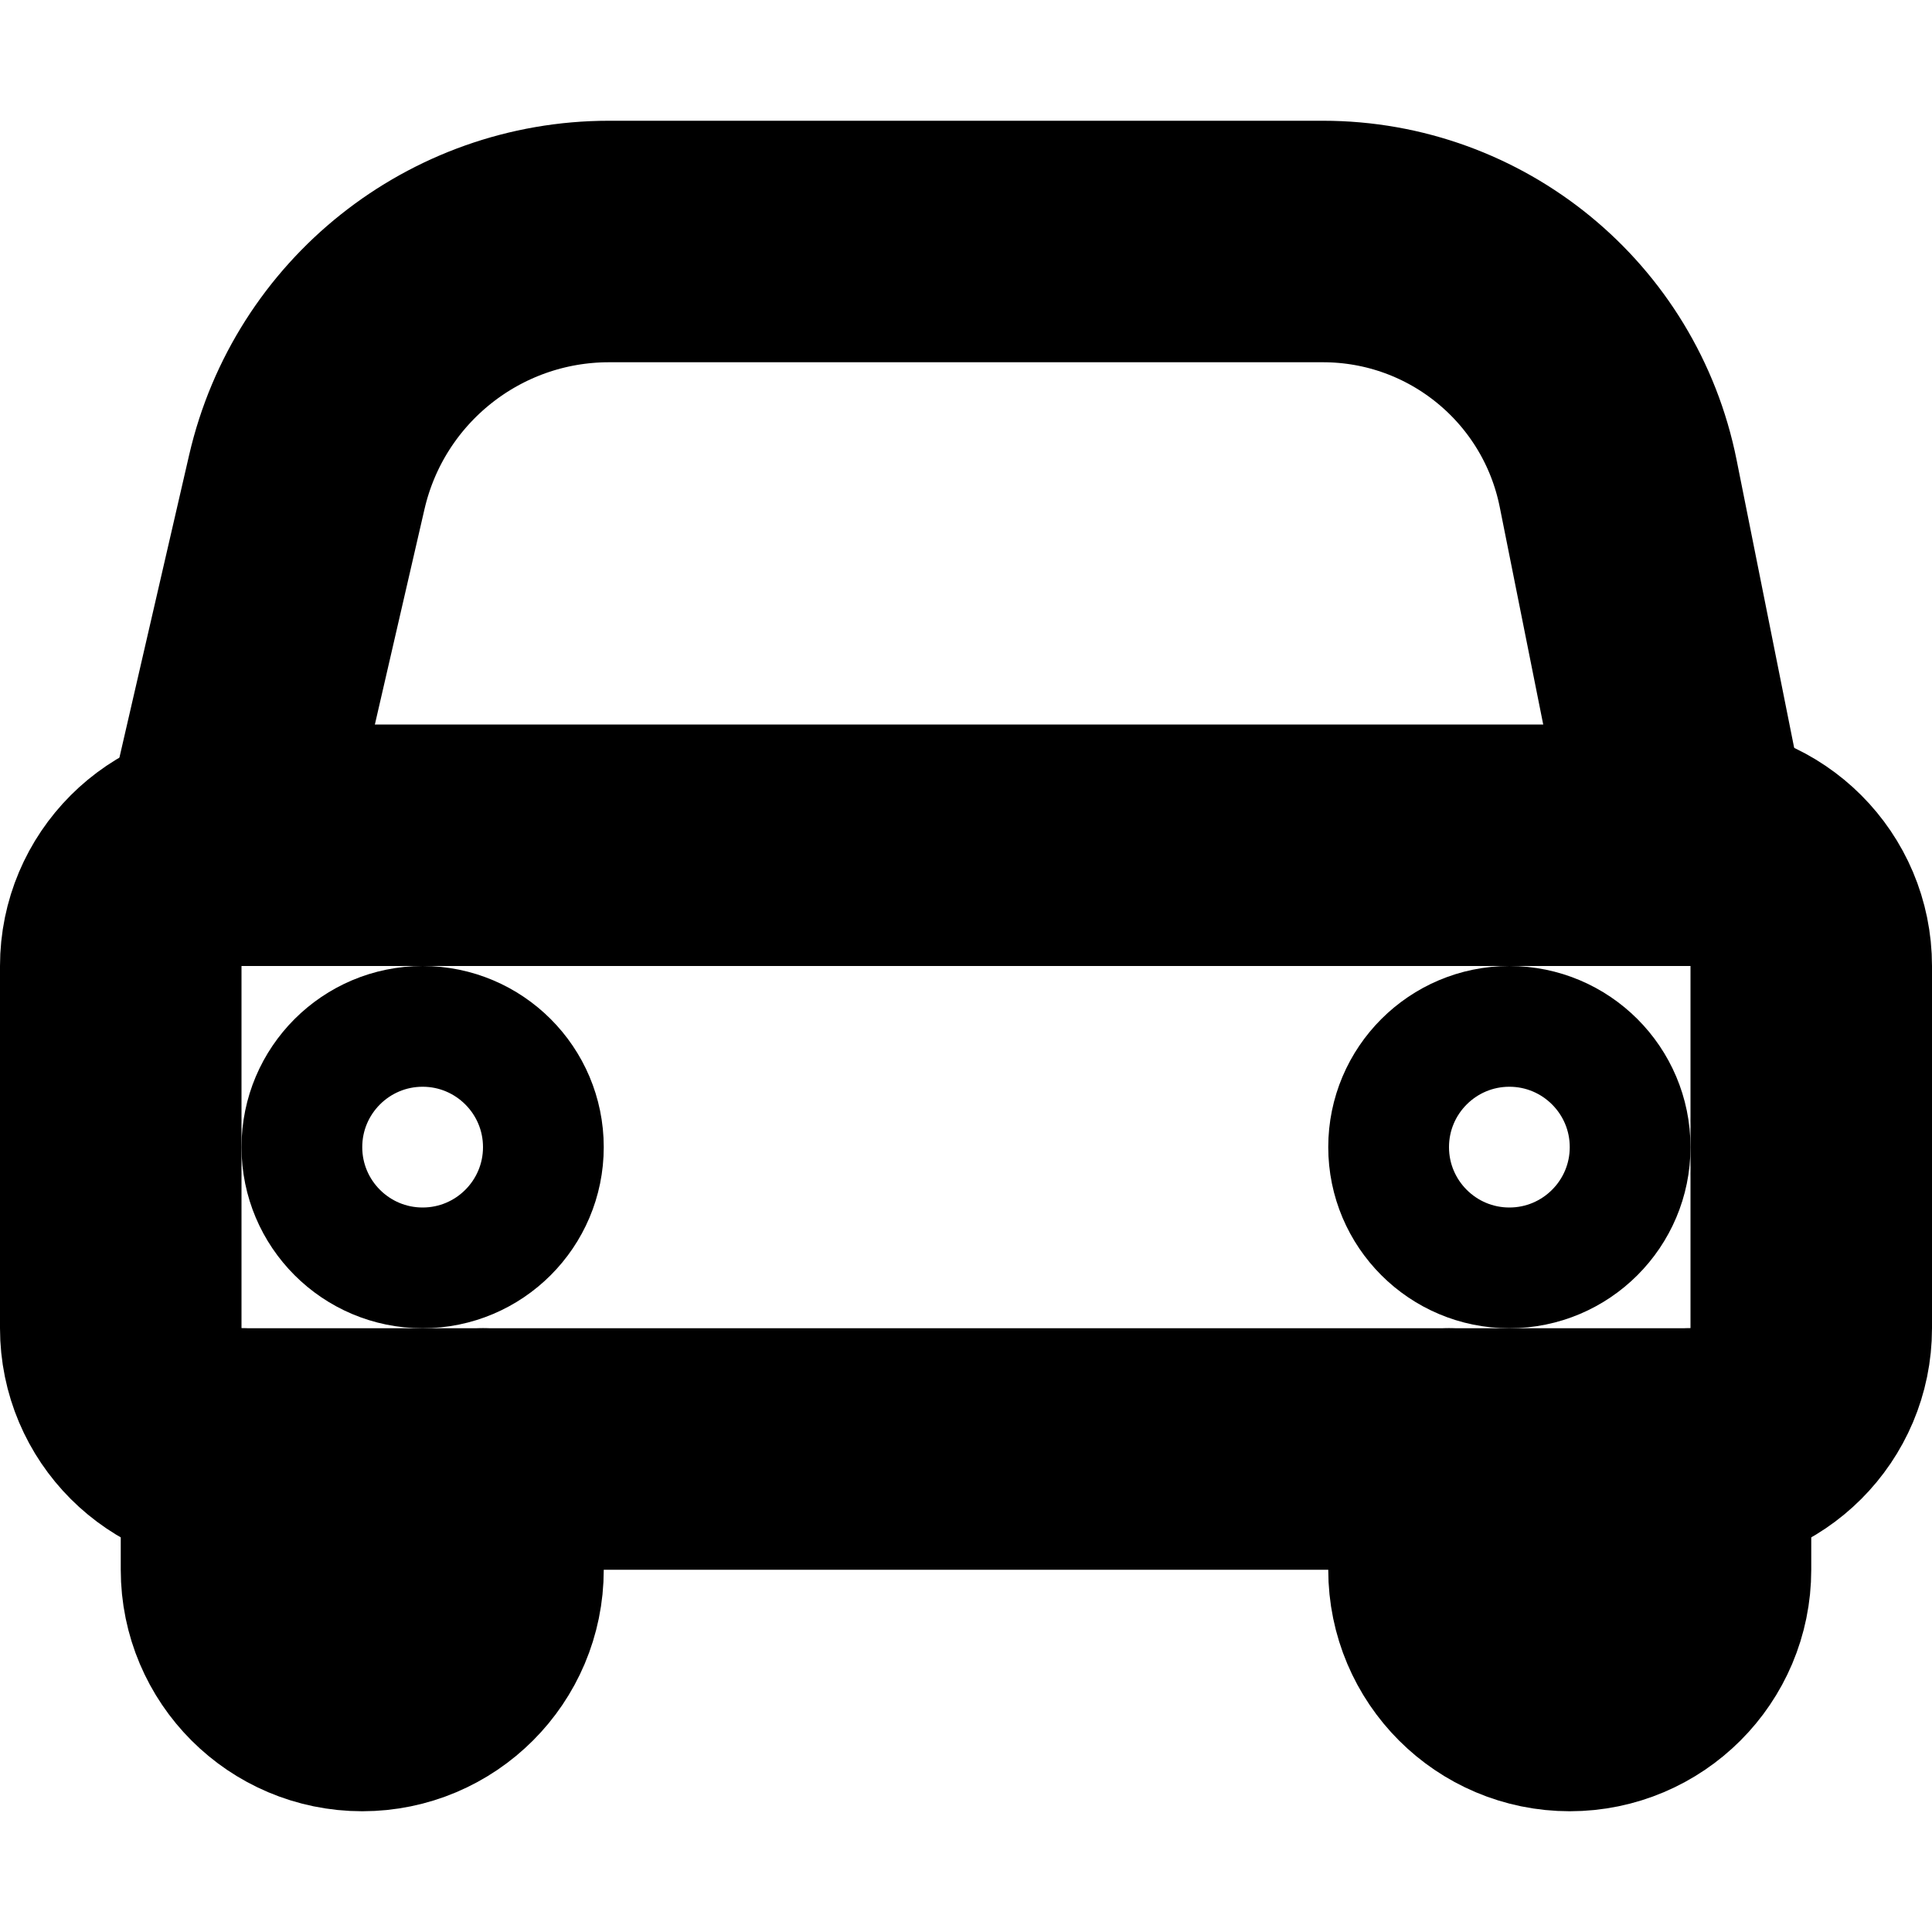
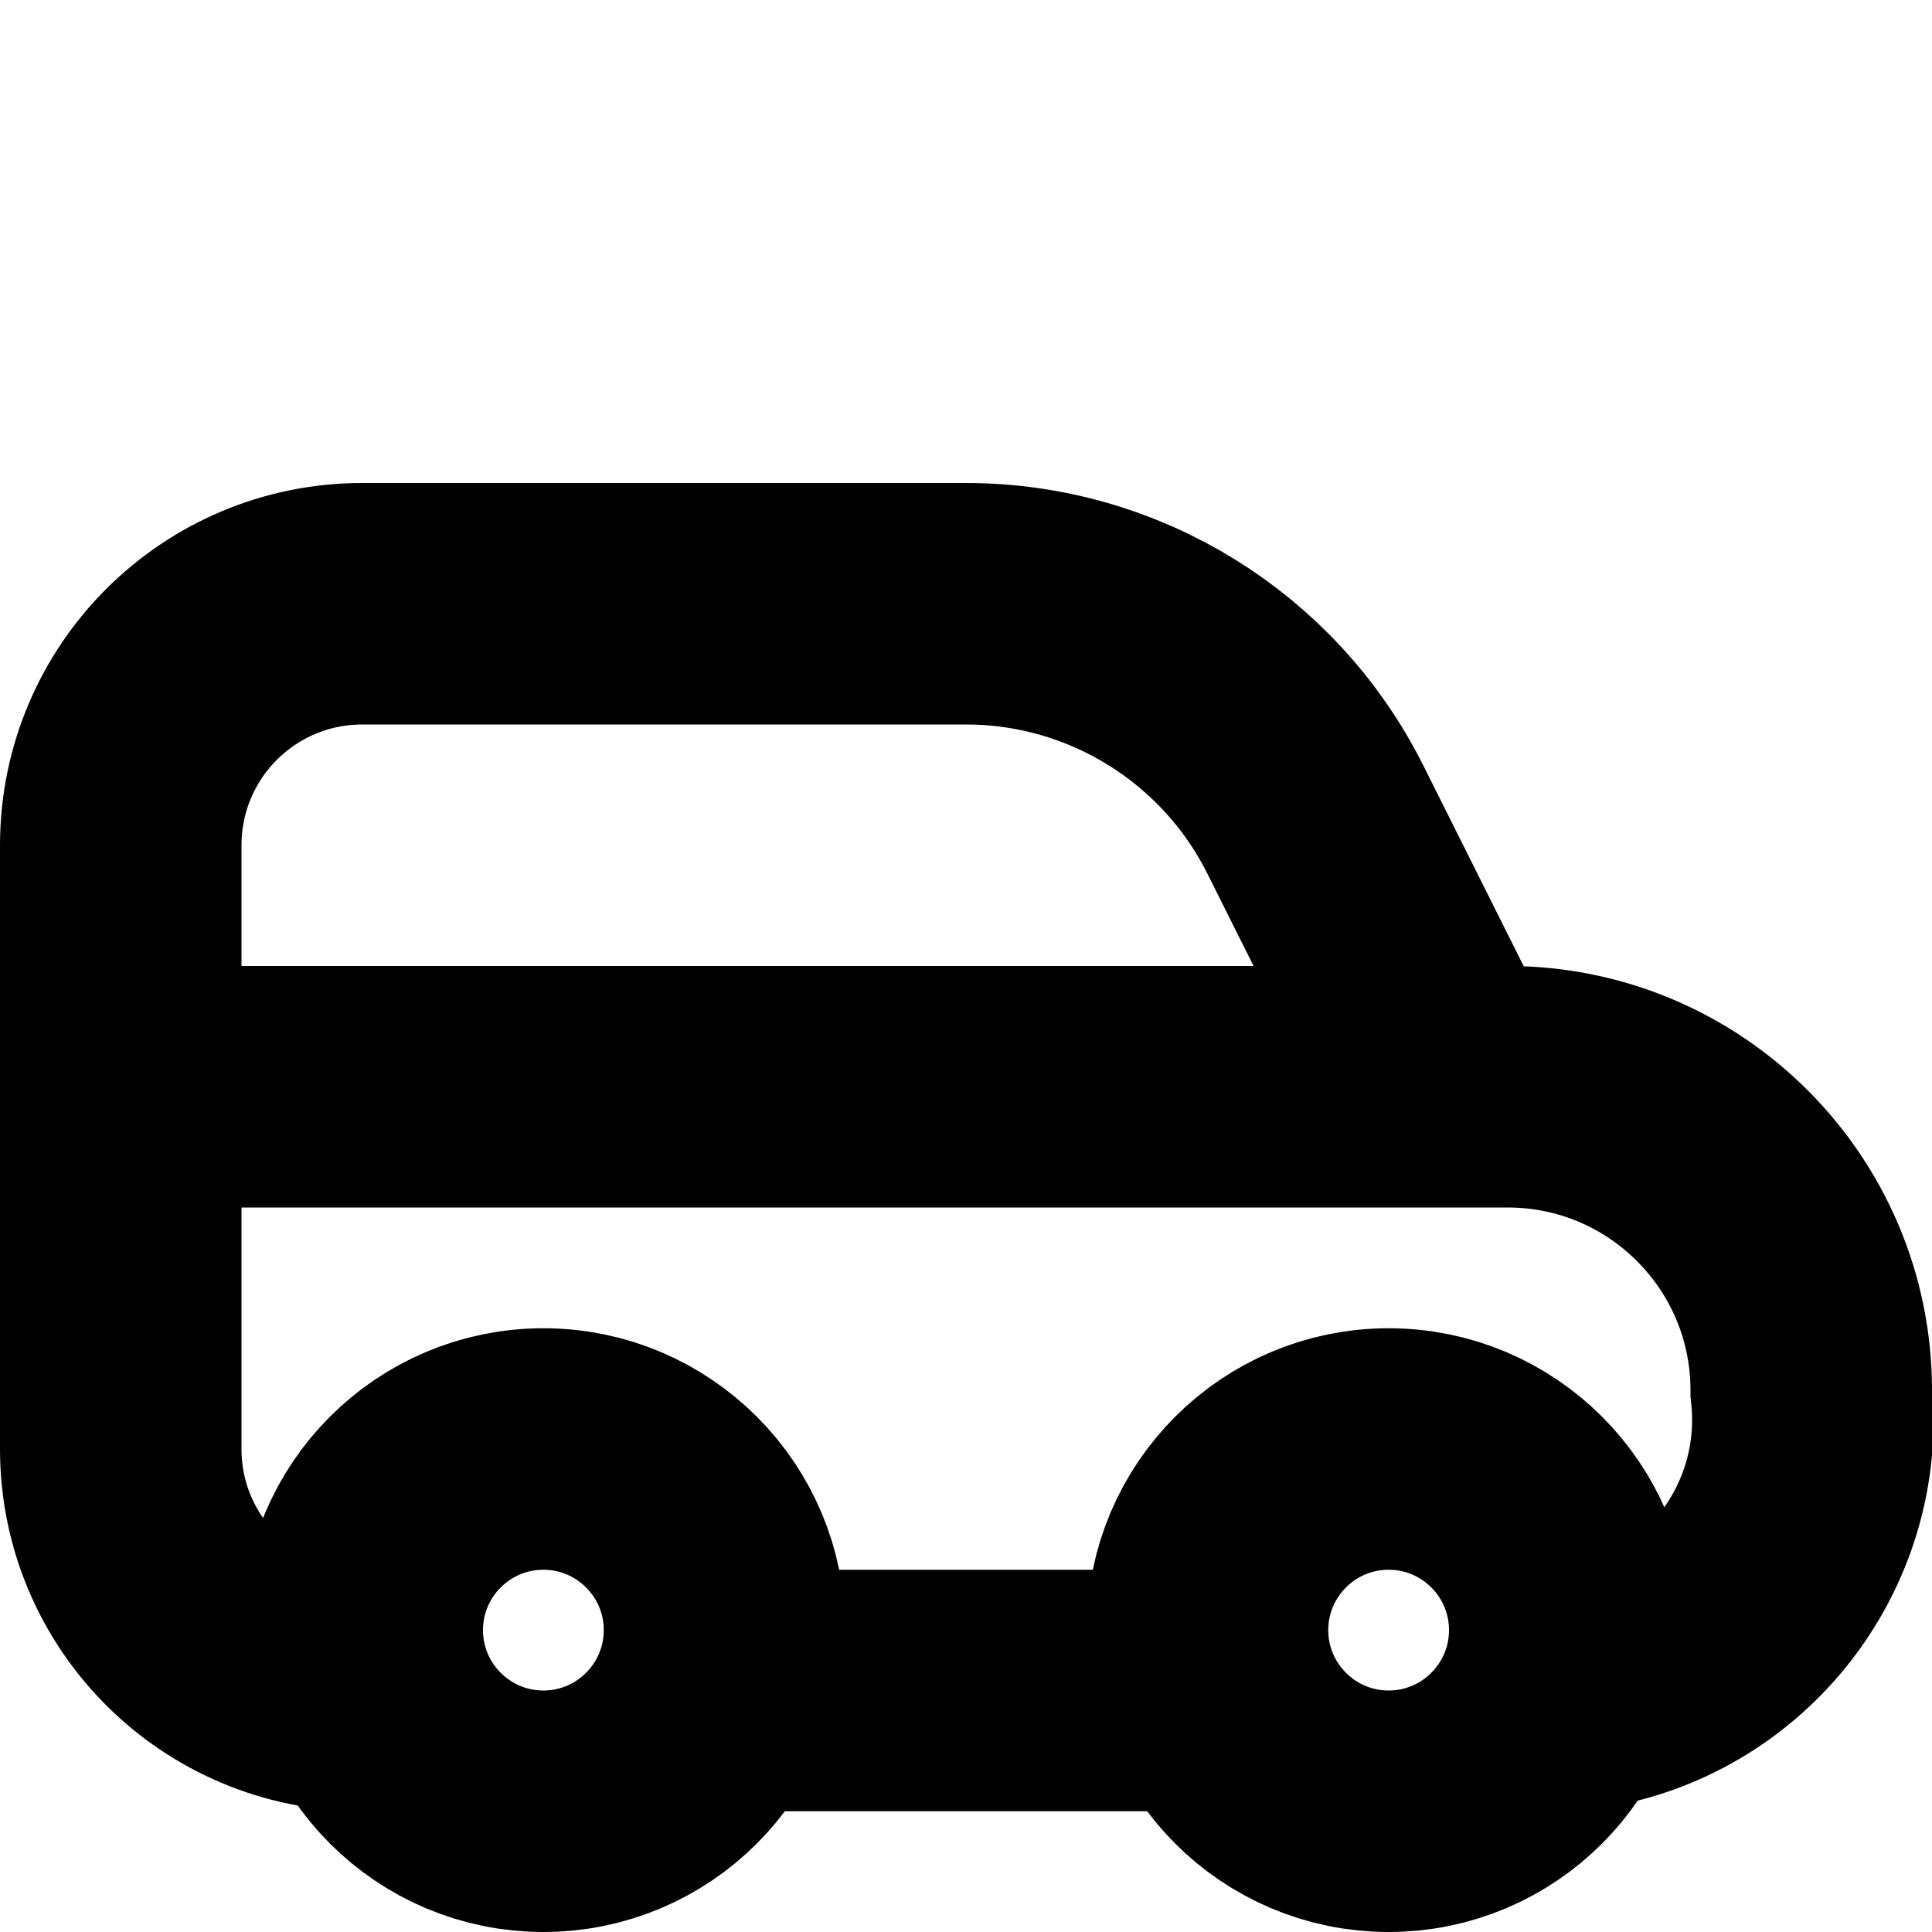
- <svg xmlns="http://www.w3.org/2000/svg" xmlns:ns1="https://www.gtk.org/grappa" width="16" height="16" ns1:version="1" ns1:state="0" ns1:keywords="car travel transport route category emoji-travel">
-   <path id="path0" fill="none" stroke="url(&quot;#gpa:foreground&quot;) rgb(0,0,0)" stroke-width="2" stroke-linecap="round" stroke-linejoin="round" d="M 1.848 7 L 2.541 3.992 C 2.81 2.826, 3.848 2, 5.044 2 L 10.956 2 C 12.145 2, 13.168 2.839, 13.401 4.004 L 14 7" class="transparent-fill foreground-stroke" ns1:stroke-width="0.5 2 3" ns1:stroke="foreground" ns1:fill="none">
-   </path>
-   <path id="path1" fill="none" stroke="url(&quot;#gpa:foreground&quot;) rgb(0,0,0)" stroke-width="1" stroke-linecap="round" stroke-linejoin="round" d="M 13.5 9.5 C 13.5 10.052, 13.052 10.5, 12.5 10.5 C 11.948 10.5, 11.5 10.052, 11.5 9.5 C 11.5 8.948, 11.948 8.5, 12.5 8.5 C 13.052 8.5, 13.5 8.948, 13.5 9.5 Z M 4.5 9.5 C 4.5 10.052, 4.052 10.5, 3.5 10.5 C 2.948 10.5, 2.5 10.052, 2.5 9.5 C 2.5 8.948, 2.948 8.5, 3.5 8.5 C 4.052 8.5, 4.5 8.948, 4.5 9.5 Z" class="transparent-fill foreground-stroke" ns1:stroke-width="0.25 1 1.5" ns1:stroke="foreground" ns1:fill="none">
-   </path>
-   <path id="path2" fill="none" stroke="url(&quot;#gpa:foreground&quot;) rgb(0,0,0)" stroke-width="2" stroke-linecap="round" stroke-linejoin="round" d="M 4 12 L 4 13 C 4 13.552, 3.552 14, 3 14 C 2.448 14, 2 13.552, 2 13 L 2 12 M 14 12 L 14 13 C 14 13.552, 13.552 14, 13 14 C 12.448 14, 12 13.552, 12 13 L 12 12" class="transparent-fill foreground-stroke" ns1:stroke-width="0.5 2 3" ns1:stroke="foreground" ns1:fill="none">
-   </path>
-   <path id="path3" fill="none" stroke="url(&quot;#gpa:foreground&quot;) rgb(0,0,0)" stroke-width="2" stroke-linecap="round" stroke-linejoin="round" d="M 1 8 L 1 11 C 1 11.552, 1.448 12, 2 12 L 14 12 C 14.552 12, 15 11.552, 15 11 L 15 8 C 15 7.448, 14.552 7, 14 7 L 2 7 C 1.448 7, 1 7.448, 1 8 Z" class="transparent-fill foreground-stroke" ns1:stroke-width="0.5 2 3" ns1:stroke="foreground" ns1:fill="none">
-   </path>
+ <svg xmlns="http://www.w3.org/2000/svg" xmlns:ns1="https://www.gtk.org/grappa" ns1:version="1" ns1:state="0" ns1:keywords="car vehicle ice combustion engine internal" id="svg1" width="16" height="16">
+   <path id="car" clip-path="none" fill="none" stroke="url(#gpa:foreground) rgb(0,0,0)" stroke-opacity="1" stroke-width="2" stroke-linecap="butt" stroke-linejoin="miter" stroke-miterlimit="4" stroke-dasharray="none" d="M 6 13.5 C 6 14.328, 5.328 15, 4.5 15 C 3.672 15, 3 14.328, 3 13.5 C 3 12.672, 3.672 12, 4.5 12 C 5.328 12, 6 12.672, 6 13.5 Z M 13 13.5 C 13 14.328, 12.328 15, 11.5 15 C 10.672 15, 10 14.328, 10 13.5 C 10 12.672, 10.672 12, 11.5 12 C 12.328 12, 13 12.672, 13 13.5 Z M 1 9 L 12.486 9 C 13.874 9, 15 10.126, 15 11.514 C 15.134 12.753, 14.239 13.866, 13 14 M 3 14 C 1.895 14, 1 13.105, 1 12 L 1 7 C 1 5.895, 1.895 5, 3 5 L 8 5 C 9.226 5, 10.346 5.693, 10.894 6.789 L 12 9 M 6 14 L 10 14" ns1:stroke-minwidth="0.25" ns1:stroke-maxwidth="1.5" class="transparent-fill foreground-stroke" ns1:stroke="foreground">
+     </path>
</svg>
